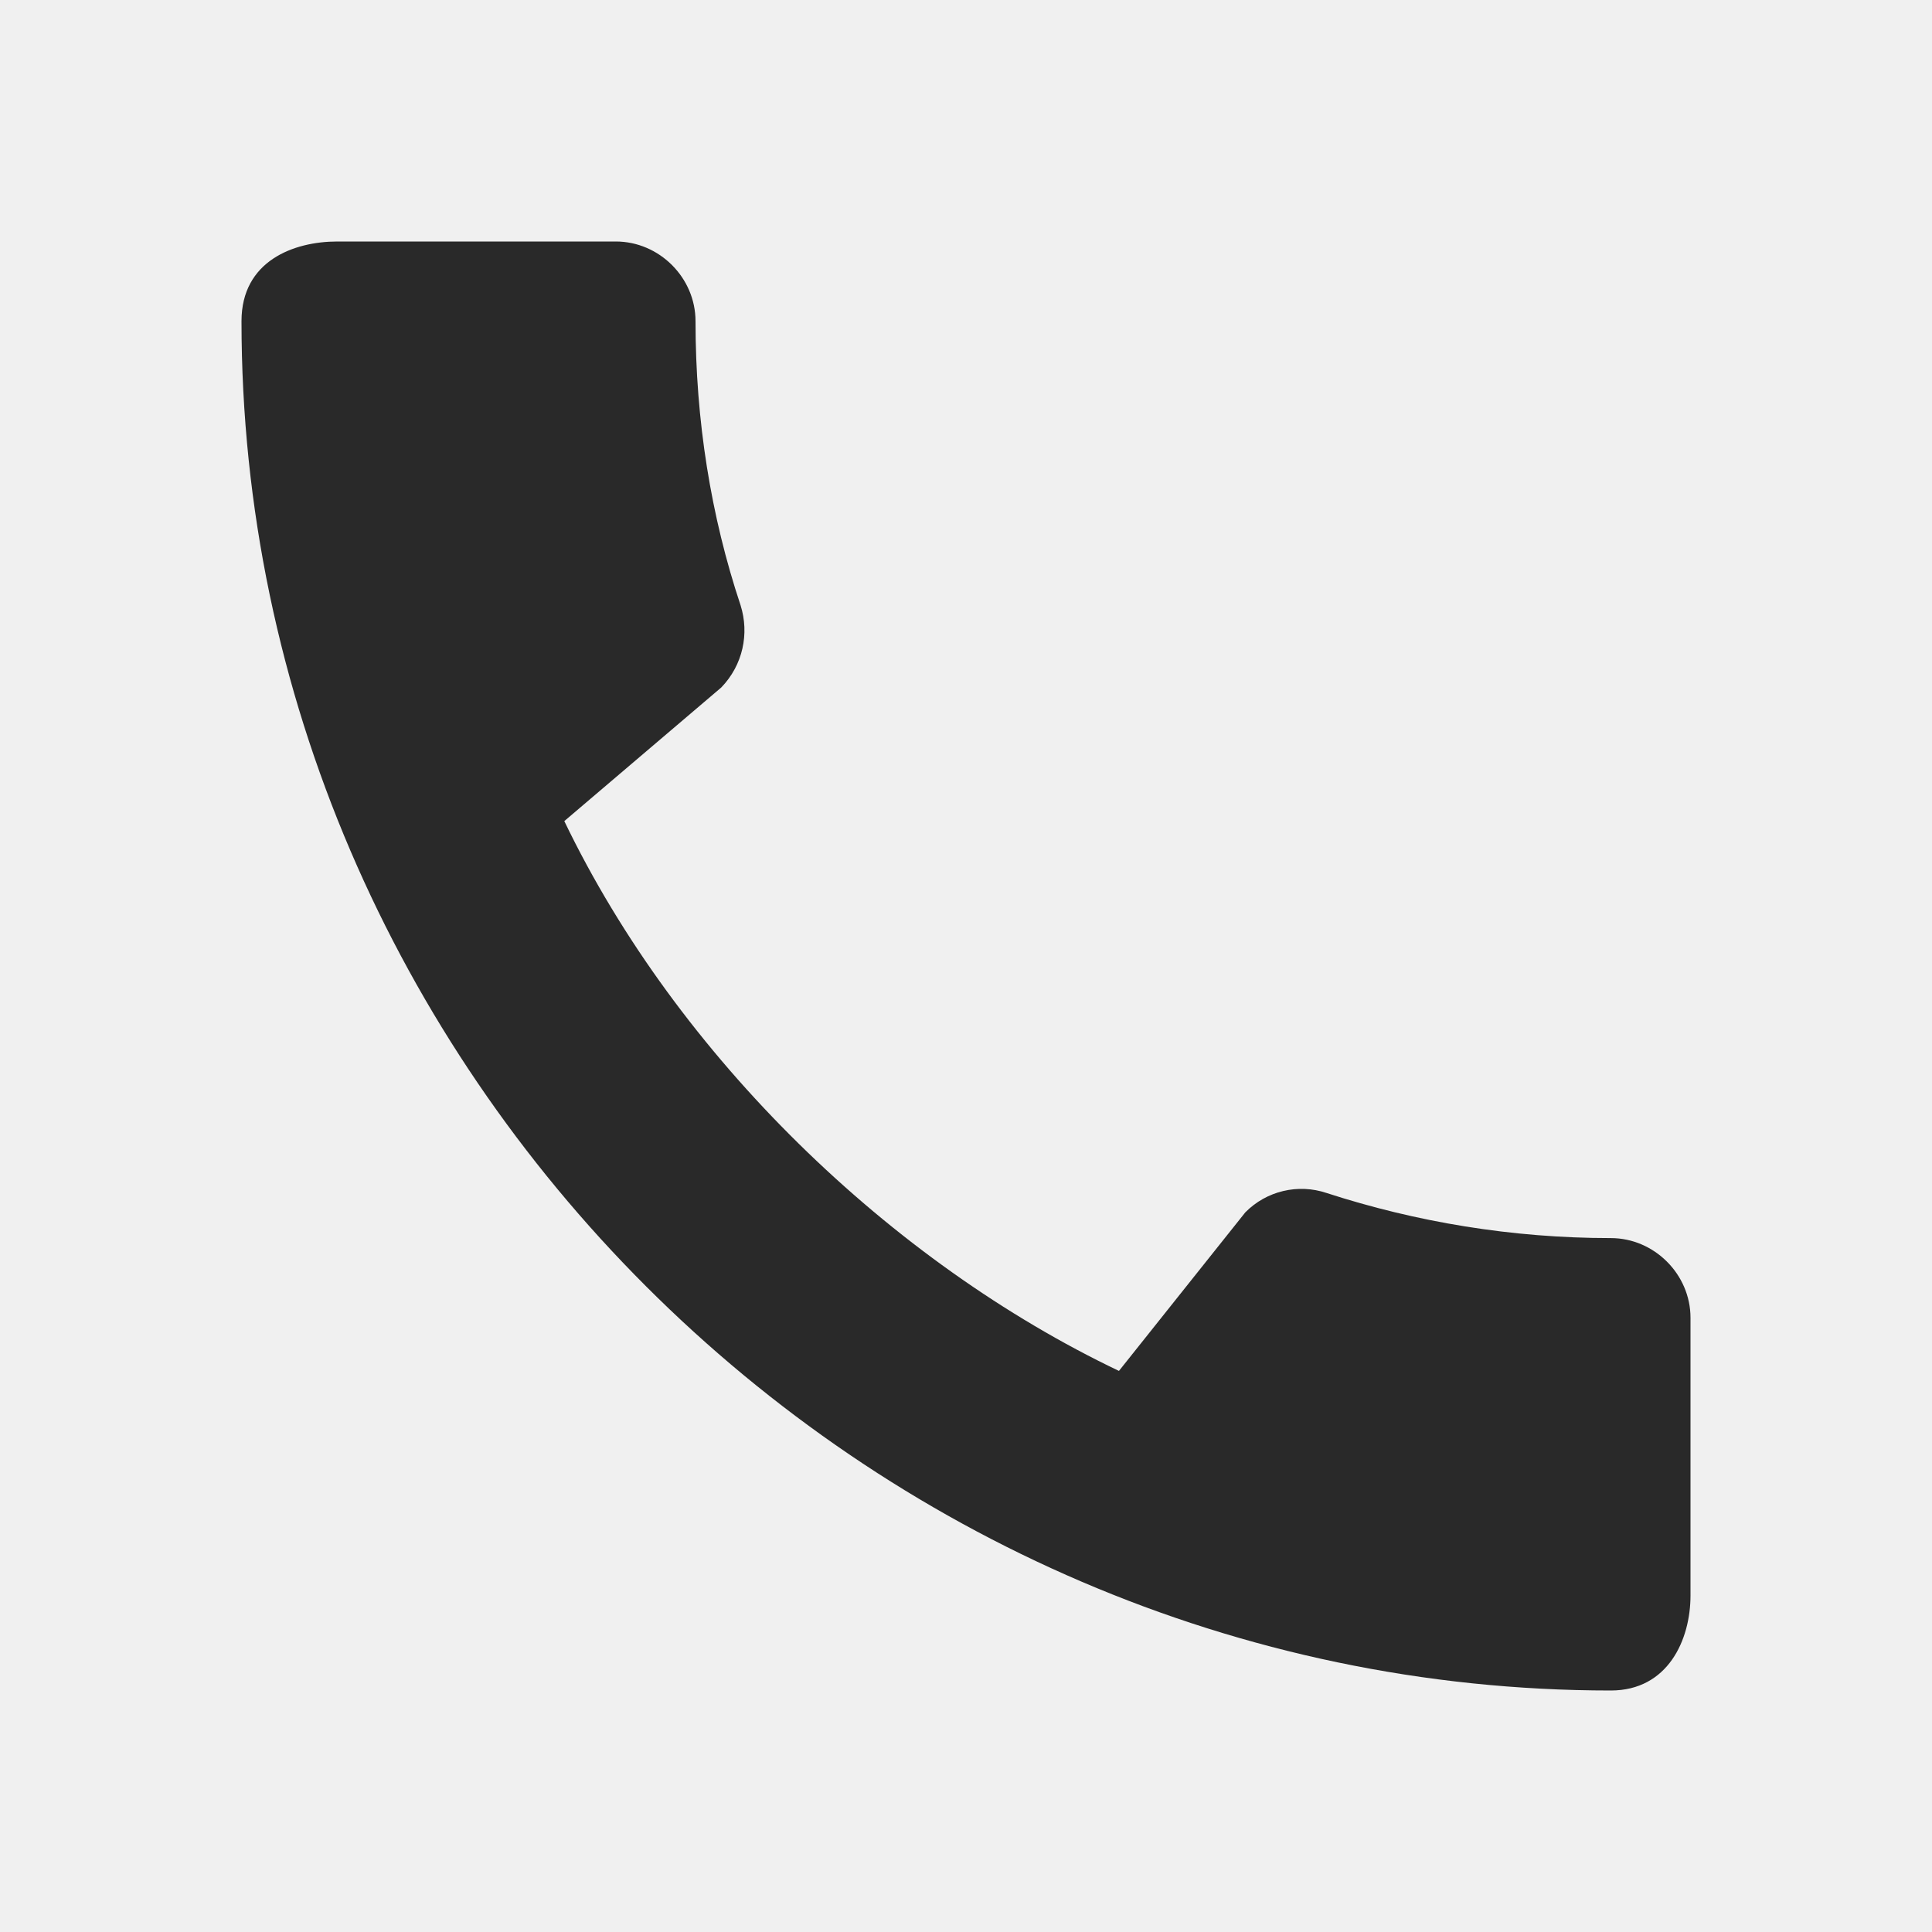
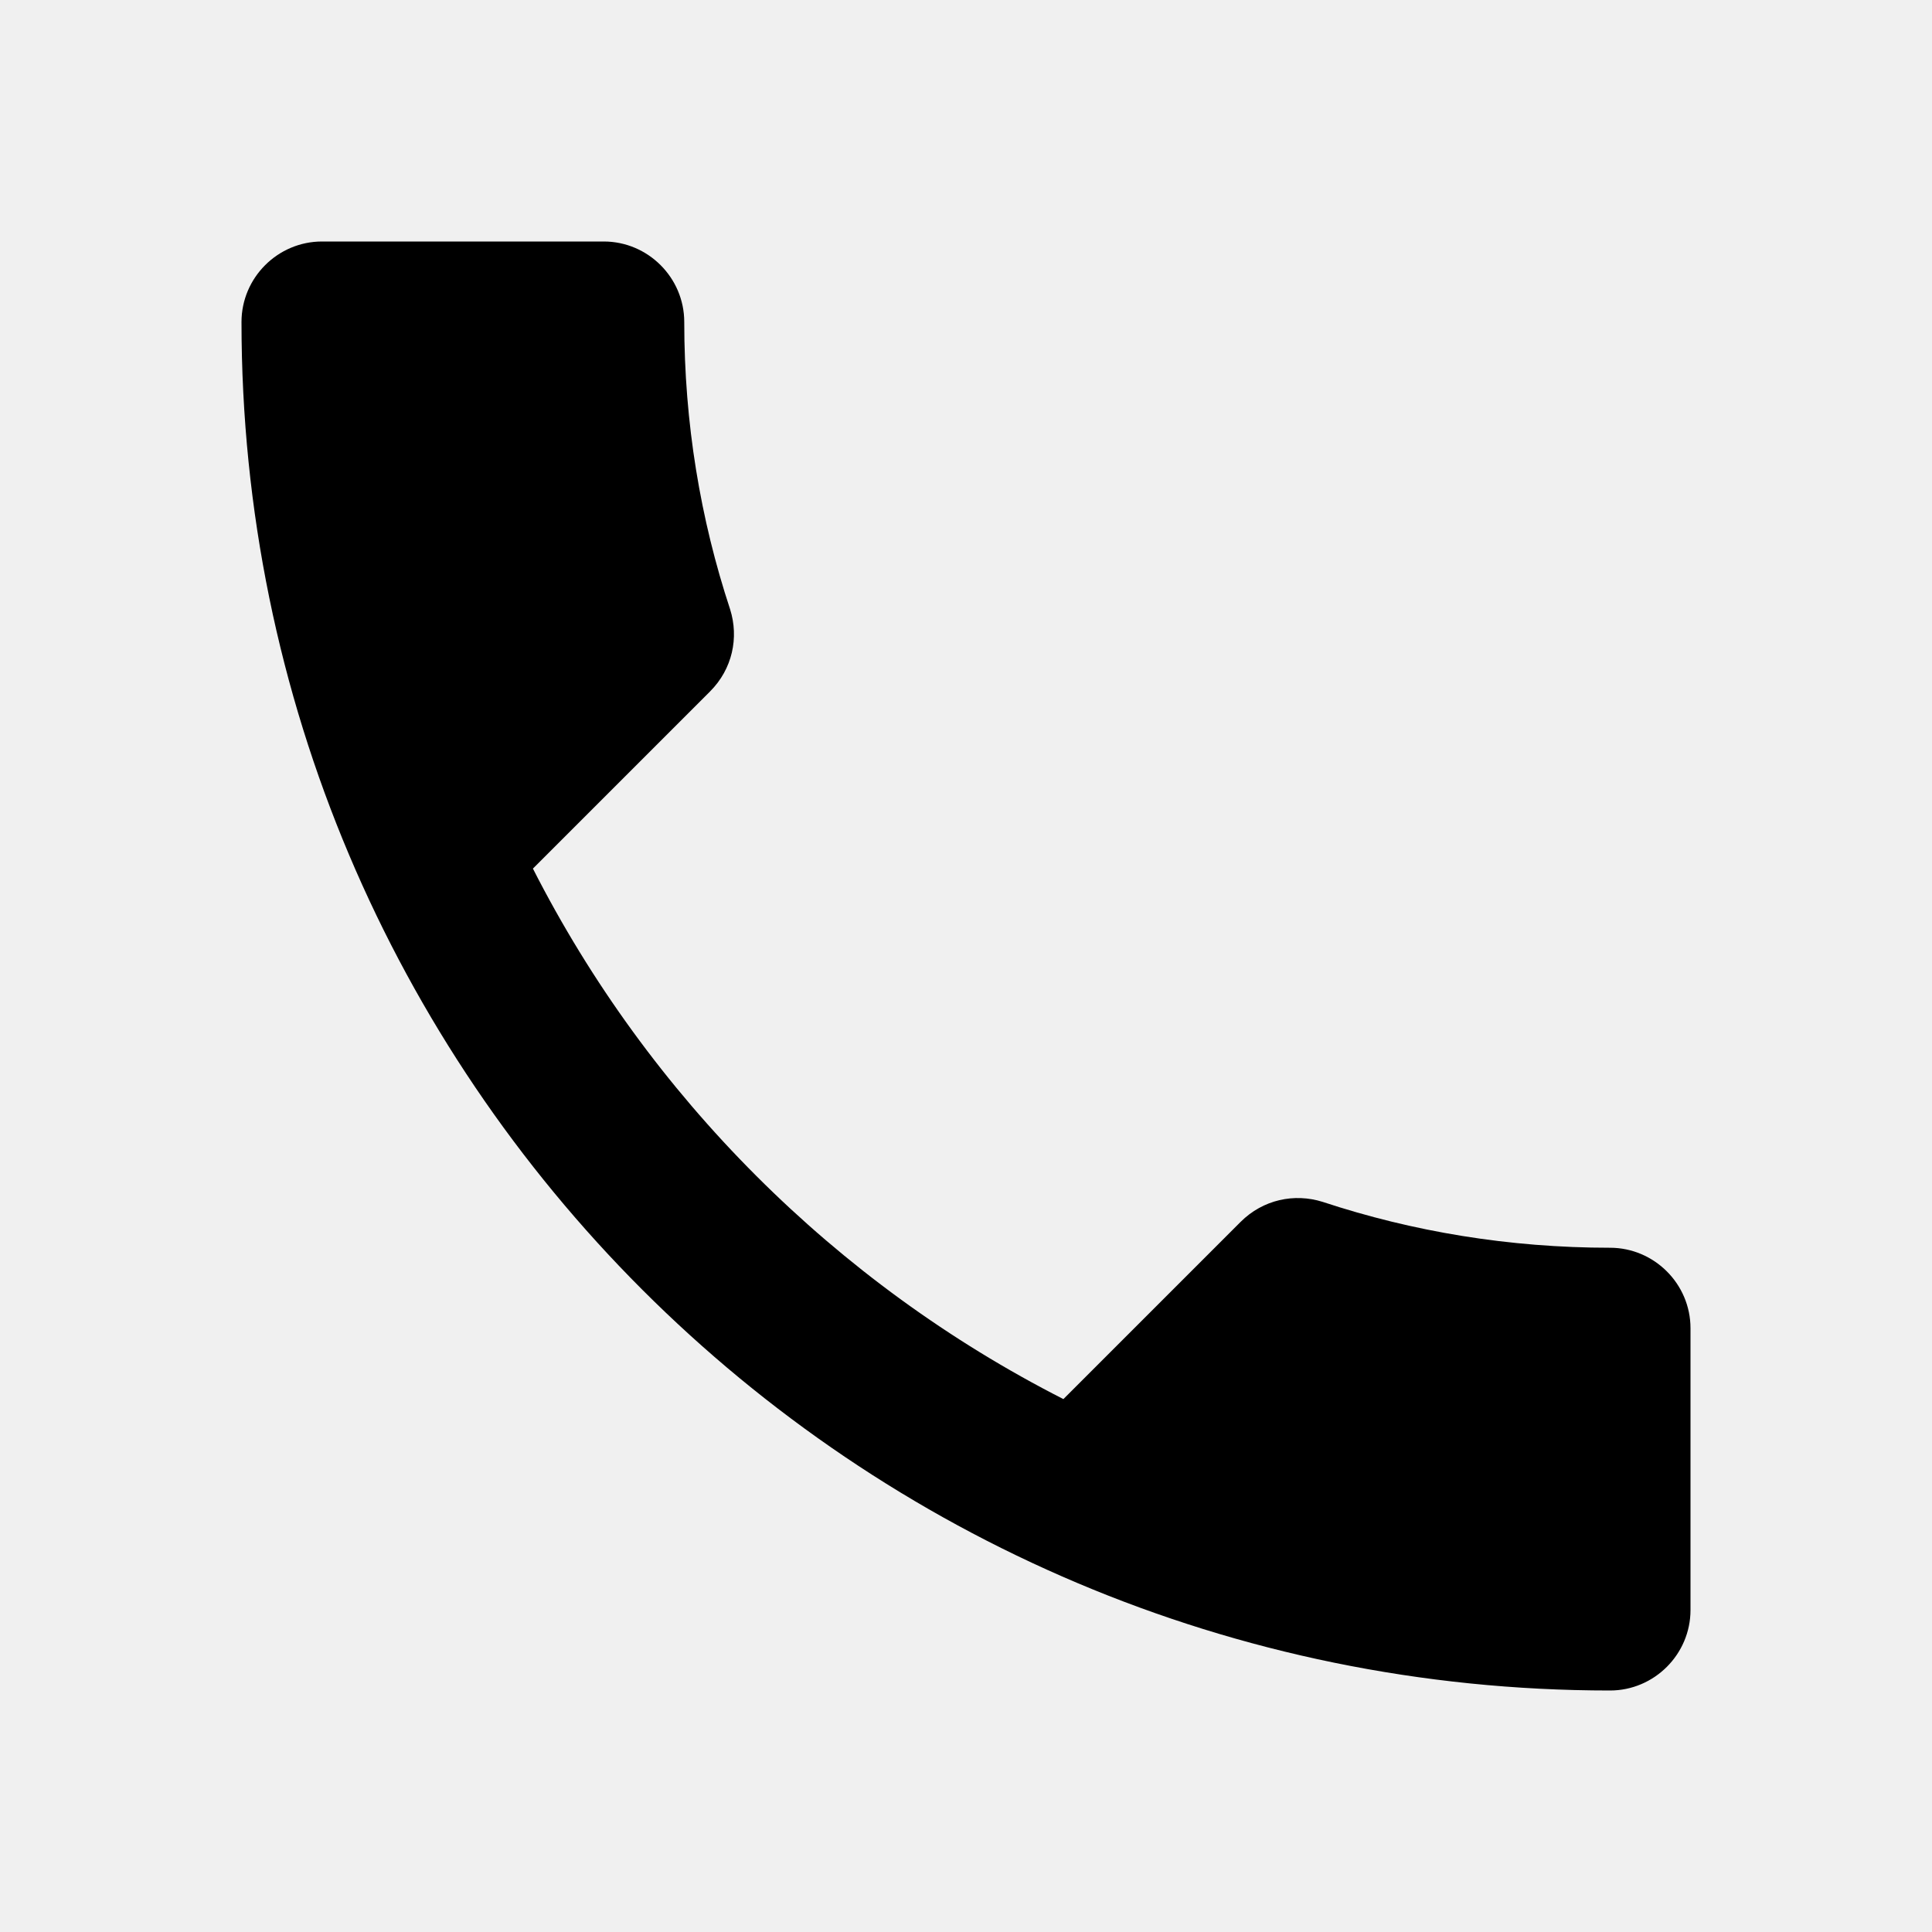
- <svg xmlns="http://www.w3.org/2000/svg" width="24" height="24" fill="none" viewBox="0 0 24 24">
-   <g clip-path="url(#a)">
-     <path fill="#292929" d="M20.01 15.38c-1.23 0-2.42-.2-3.53-.56a.98.98 0 0 0-1.01.24l-1.57 1.97c-2.83-1.35-5.48-3.9-6.89-6.83l1.95-1.66c.27-.28.35-.67.24-1.02-.37-1.11-.56-2.3-.56-3.53 0-.54-.45-.99-.99-.99H4.19C3.65 3 3 3.24 3 3.99 3 13.28 10.73 21 20.01 21c.71 0 .99-.63.99-1.18v-3.45c0-.54-.45-.99-.99-.99" />
-   </g>
-   <defs>
-     <clipPath id="a">
-       <path fill="#fff" d="M0 0h24v24H0z" />
-     </clipPath>
-   </defs>
+ <svg xmlns="http://www.w3.org/2000/svg" width="24" height="24" viewBox="0 0 24 24" fill="none">
+   <path d="M6.62 10.79C8.06 13.62 10.38 15.94 13.21 17.38L15.41 15.18C15.69 14.9 16.08 14.82 16.43 14.93C17.55 15.3 18.75 15.5 20 15.5C20.55 15.5 21 15.95 21 16.5V20C21 20.55 20.55 21 20 21C10.61 21 3 13.39 3 4C3 3.45 3.45 3 4 3H7.5C8.05 3 8.5 3.45 8.5 4C8.5 5.25 8.7 6.45 9.07 7.57C9.18 7.92 9.1 8.31 8.82 8.59L6.62 10.79Z" fill="currentColor" />
</svg>
